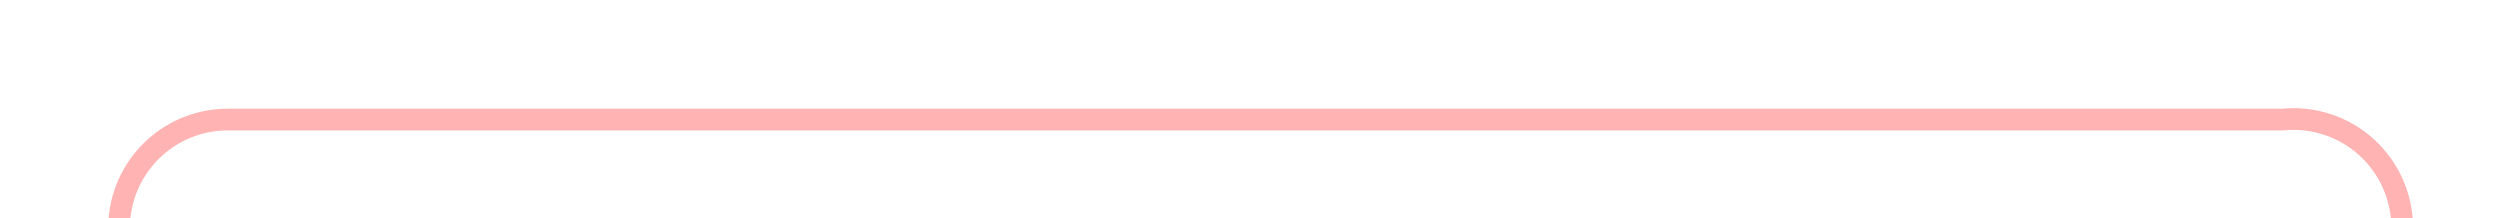
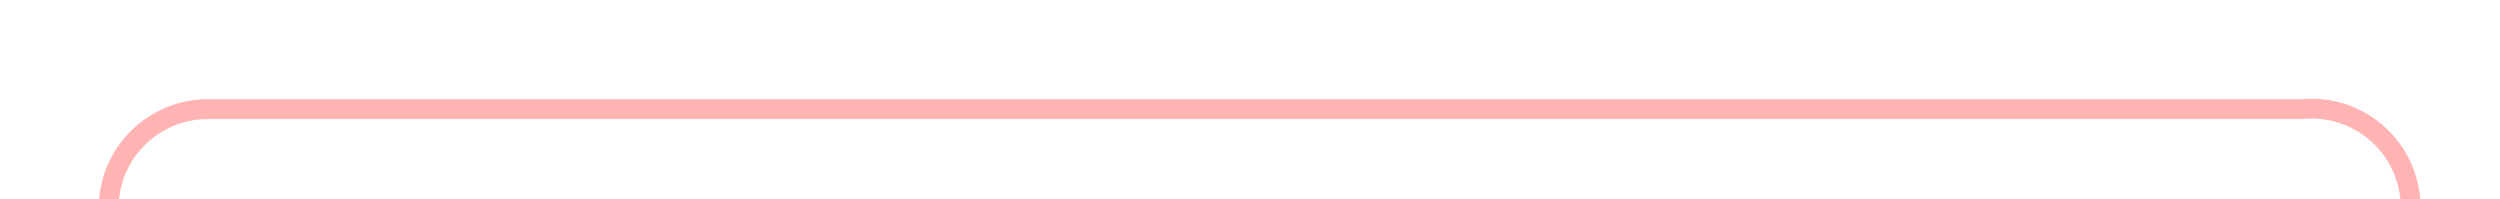
- <svg xmlns="http://www.w3.org/2000/svg" version="1.1" width="115px" height="10px" preserveAspectRatio="xMinYMid meet" viewBox="340 336  115 8">
-   <path d="M 345.5 364  L 345.5 345  A 5 5 0 0 1 350.5 340.5 L 445 340.5  A 5 5 0 0 1 450.5 345.5 L 450.5 684  A 5 5 0 0 0 455.5 689.5 L 462 689.5  " stroke-width="1" stroke="#ff0000" fill="none" stroke-opacity="0.298" />
-   <path d="M 461 684  L 461 695  L 462 695  L 462 684  L 461 684  Z " fill-rule="nonzero" fill="#ff0000" stroke="none" fill-opacity="0.298" />
+ <svg xmlns="http://www.w3.org/2000/svg" version="1.1" width="126px" height="10px" preserveAspectRatio="xMinYMid meet" viewBox="329 166  126 8">
+   <path d="M 334.5 193  L 334.5 175  A 5 5 0 0 1 339.5 170.5 L 445 170.5  A 5 5 0 0 1 450.5 175.5 L 450.5 296  A 5 5 0 0 0 455.5 301.5 L 464 301.5  " stroke-width="1" stroke="#ff0000" fill="none" stroke-opacity="0.298" />
+   <path d="M 463 296  L 463 307  L 464 307  L 464 296  L 463 296  Z " fill-rule="nonzero" fill="#ff0000" stroke="none" fill-opacity="0.298" />
</svg>
